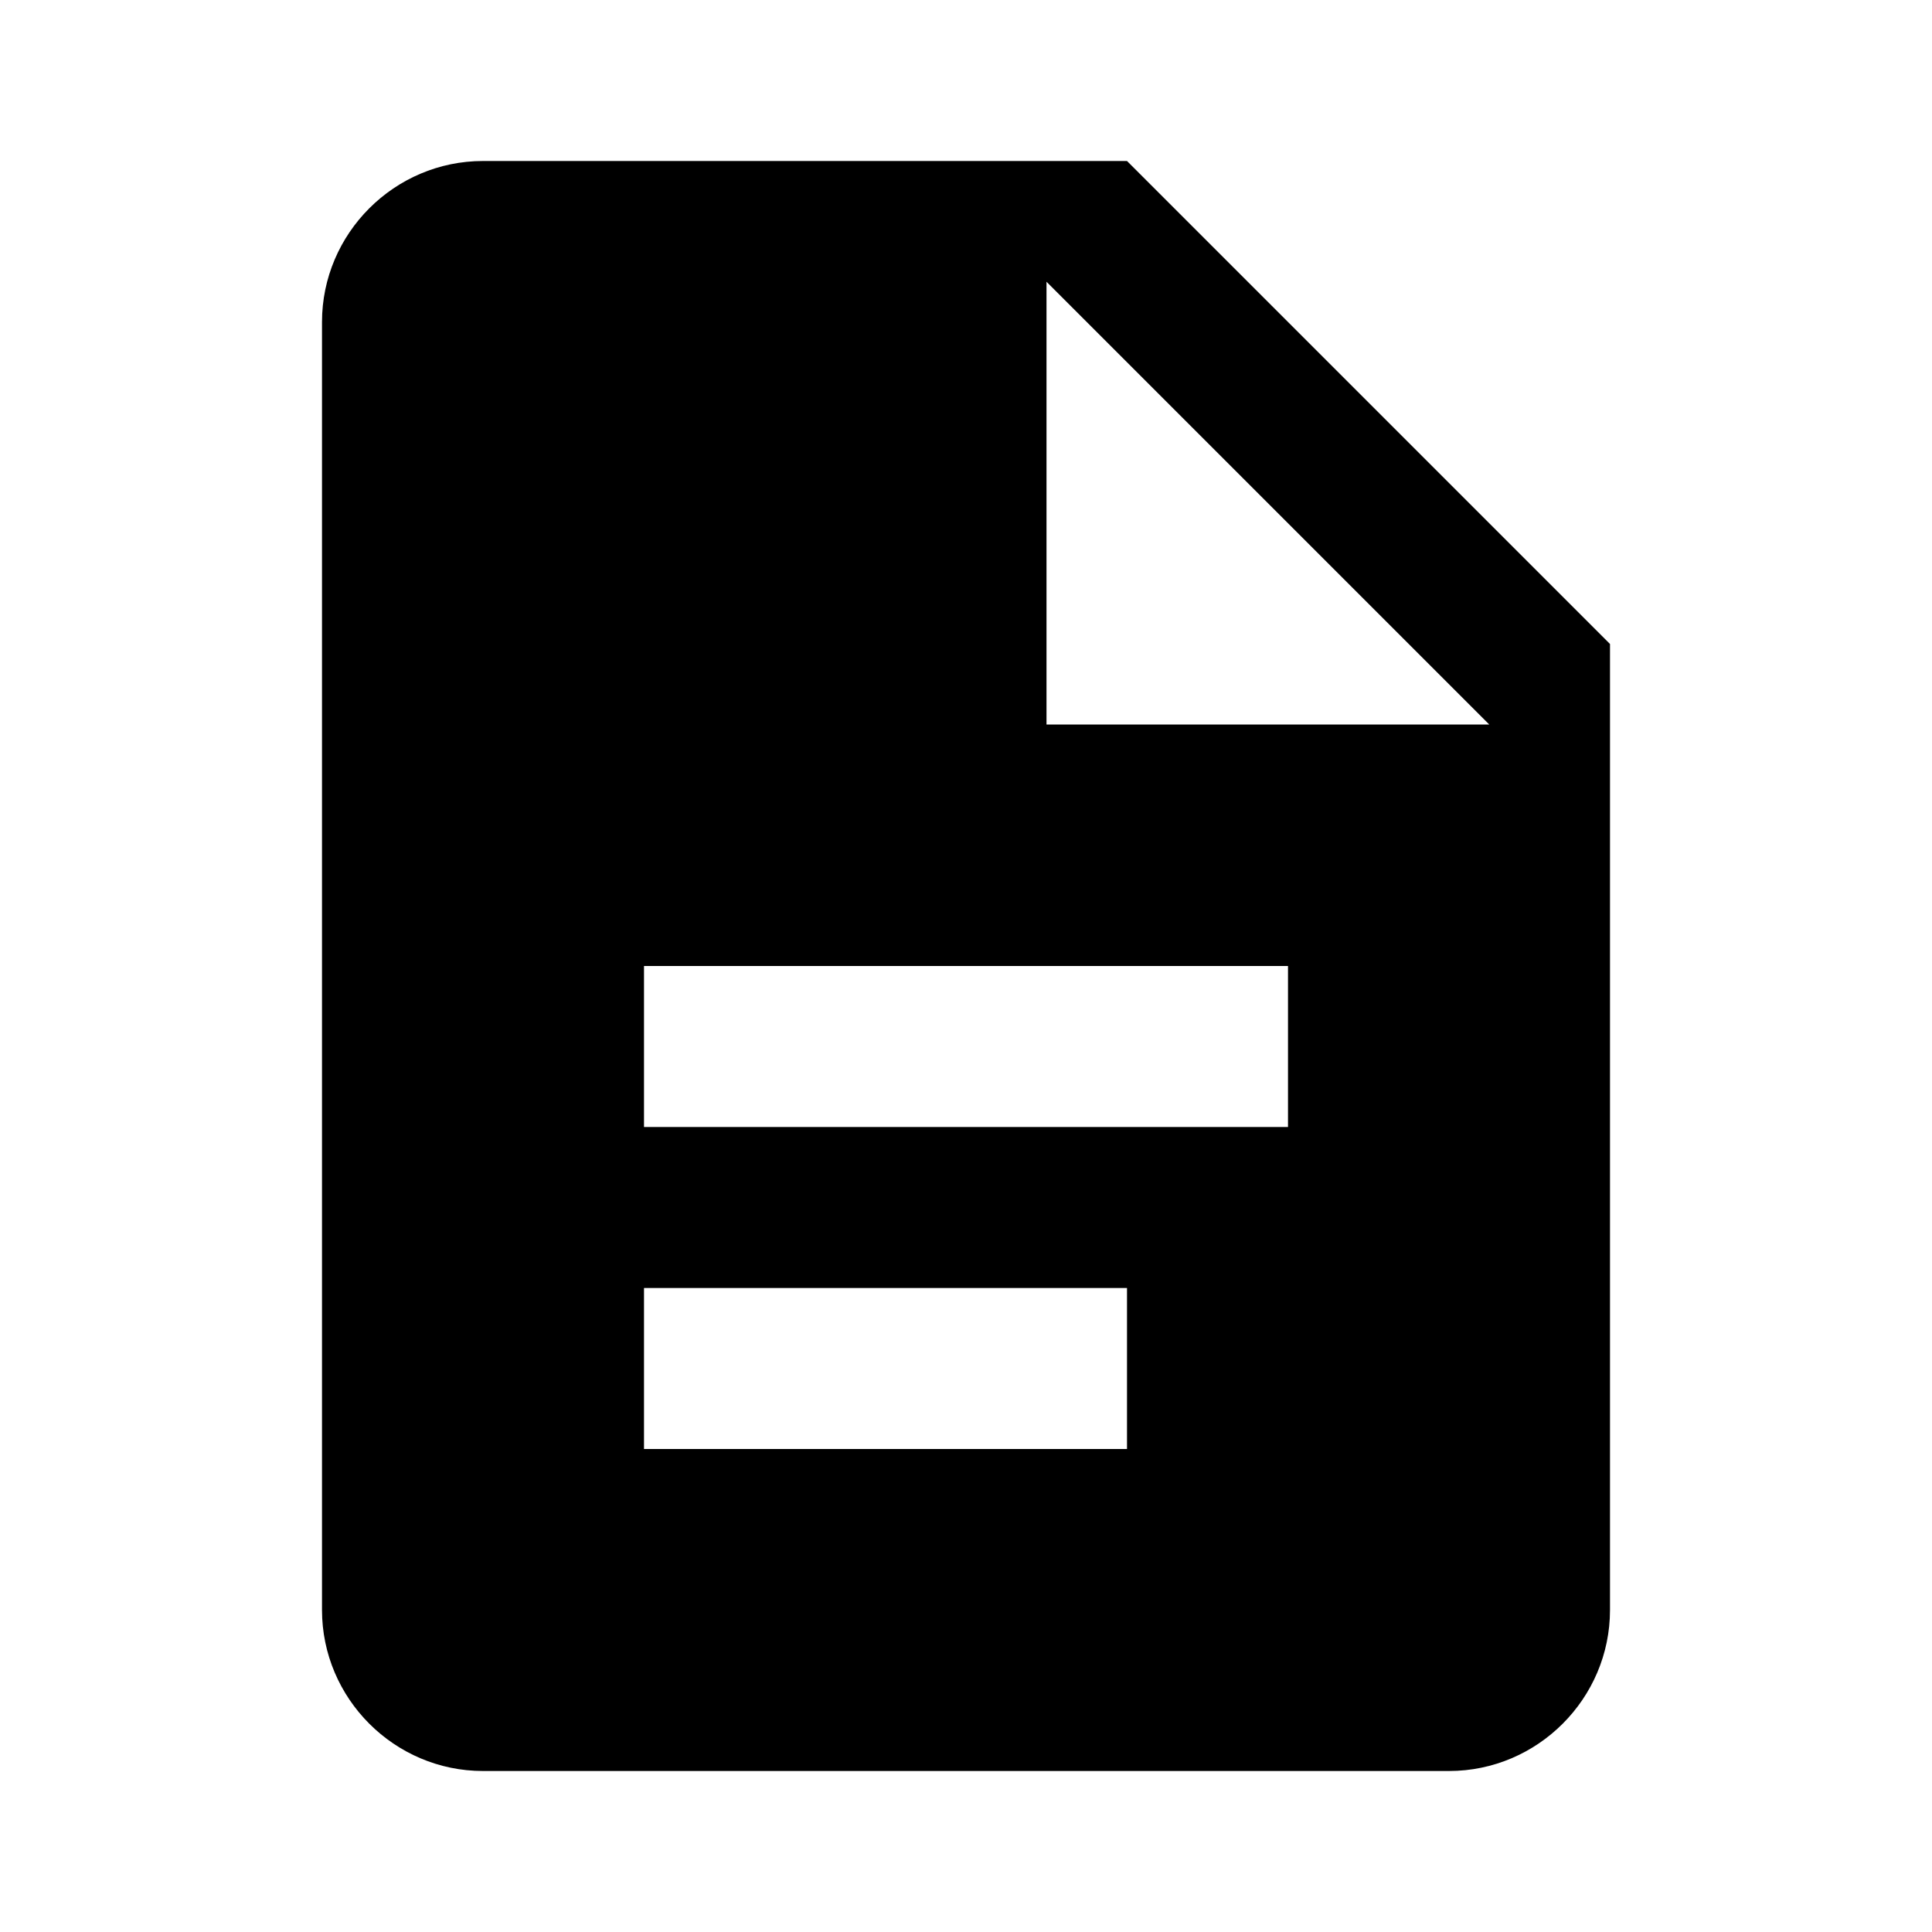
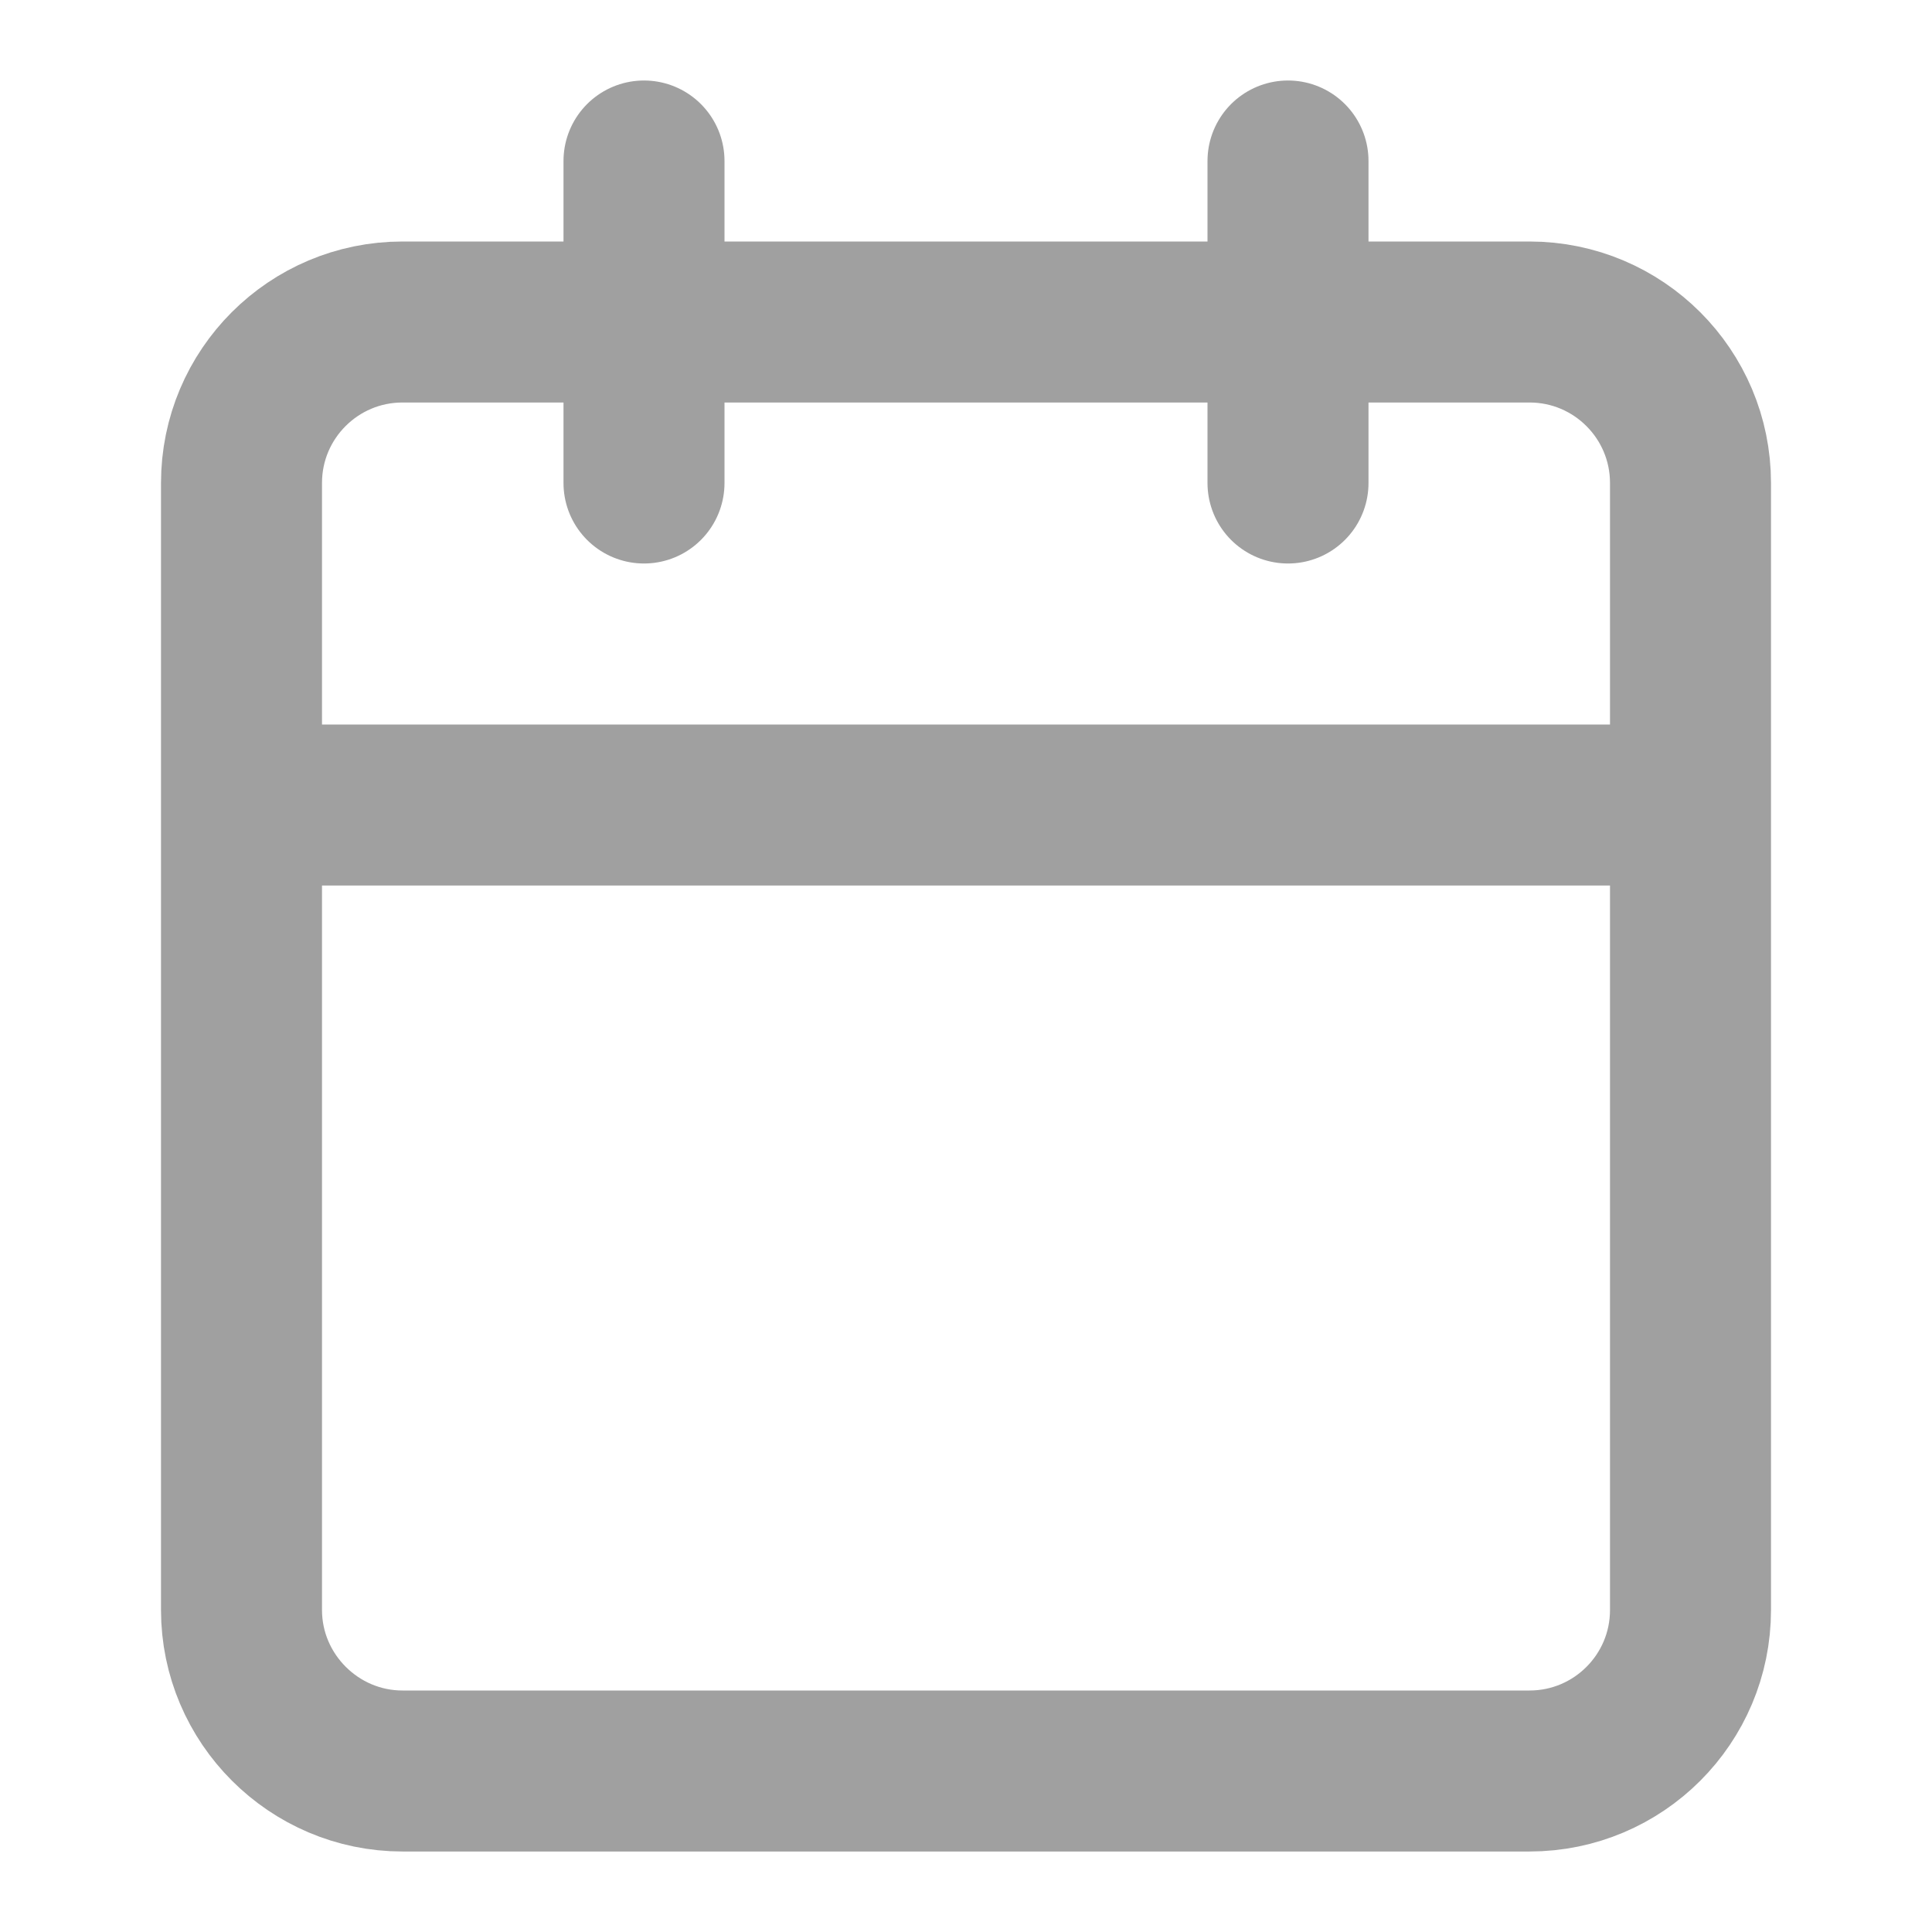
- <svg xmlns="http://www.w3.org/2000/svg" version="1.0" viewBox="0 0 24 24" xml:space="preserve">
-   <path d="M14 2H6c-1.1 0-2 .9-2 2v16c0 1.1.9 2 2 2h12c1.1 0 2-.9 2-2V8l-6-6zm2 12H8v-2h8v2zm-2 4H8v-2h6v2zm-1-9V3.5L18.5 9H13z" />
+ <svg xmlns="http://www.w3.org/2000/svg" fill="none" viewBox="0 0 24 24">
+   <path stroke="#A0A0A0" stroke-linecap="round" stroke-linejoin="round" stroke-width="2" d="M19 4H5a2 2 0 0 0-2 2v14c0 1.1.9 2 2 2h14a2 2 0 0 0 2-2V6a2 2 0 0 0-2-2Zm-3-2v4M8 2v4m-5 4h18" />
</svg>
